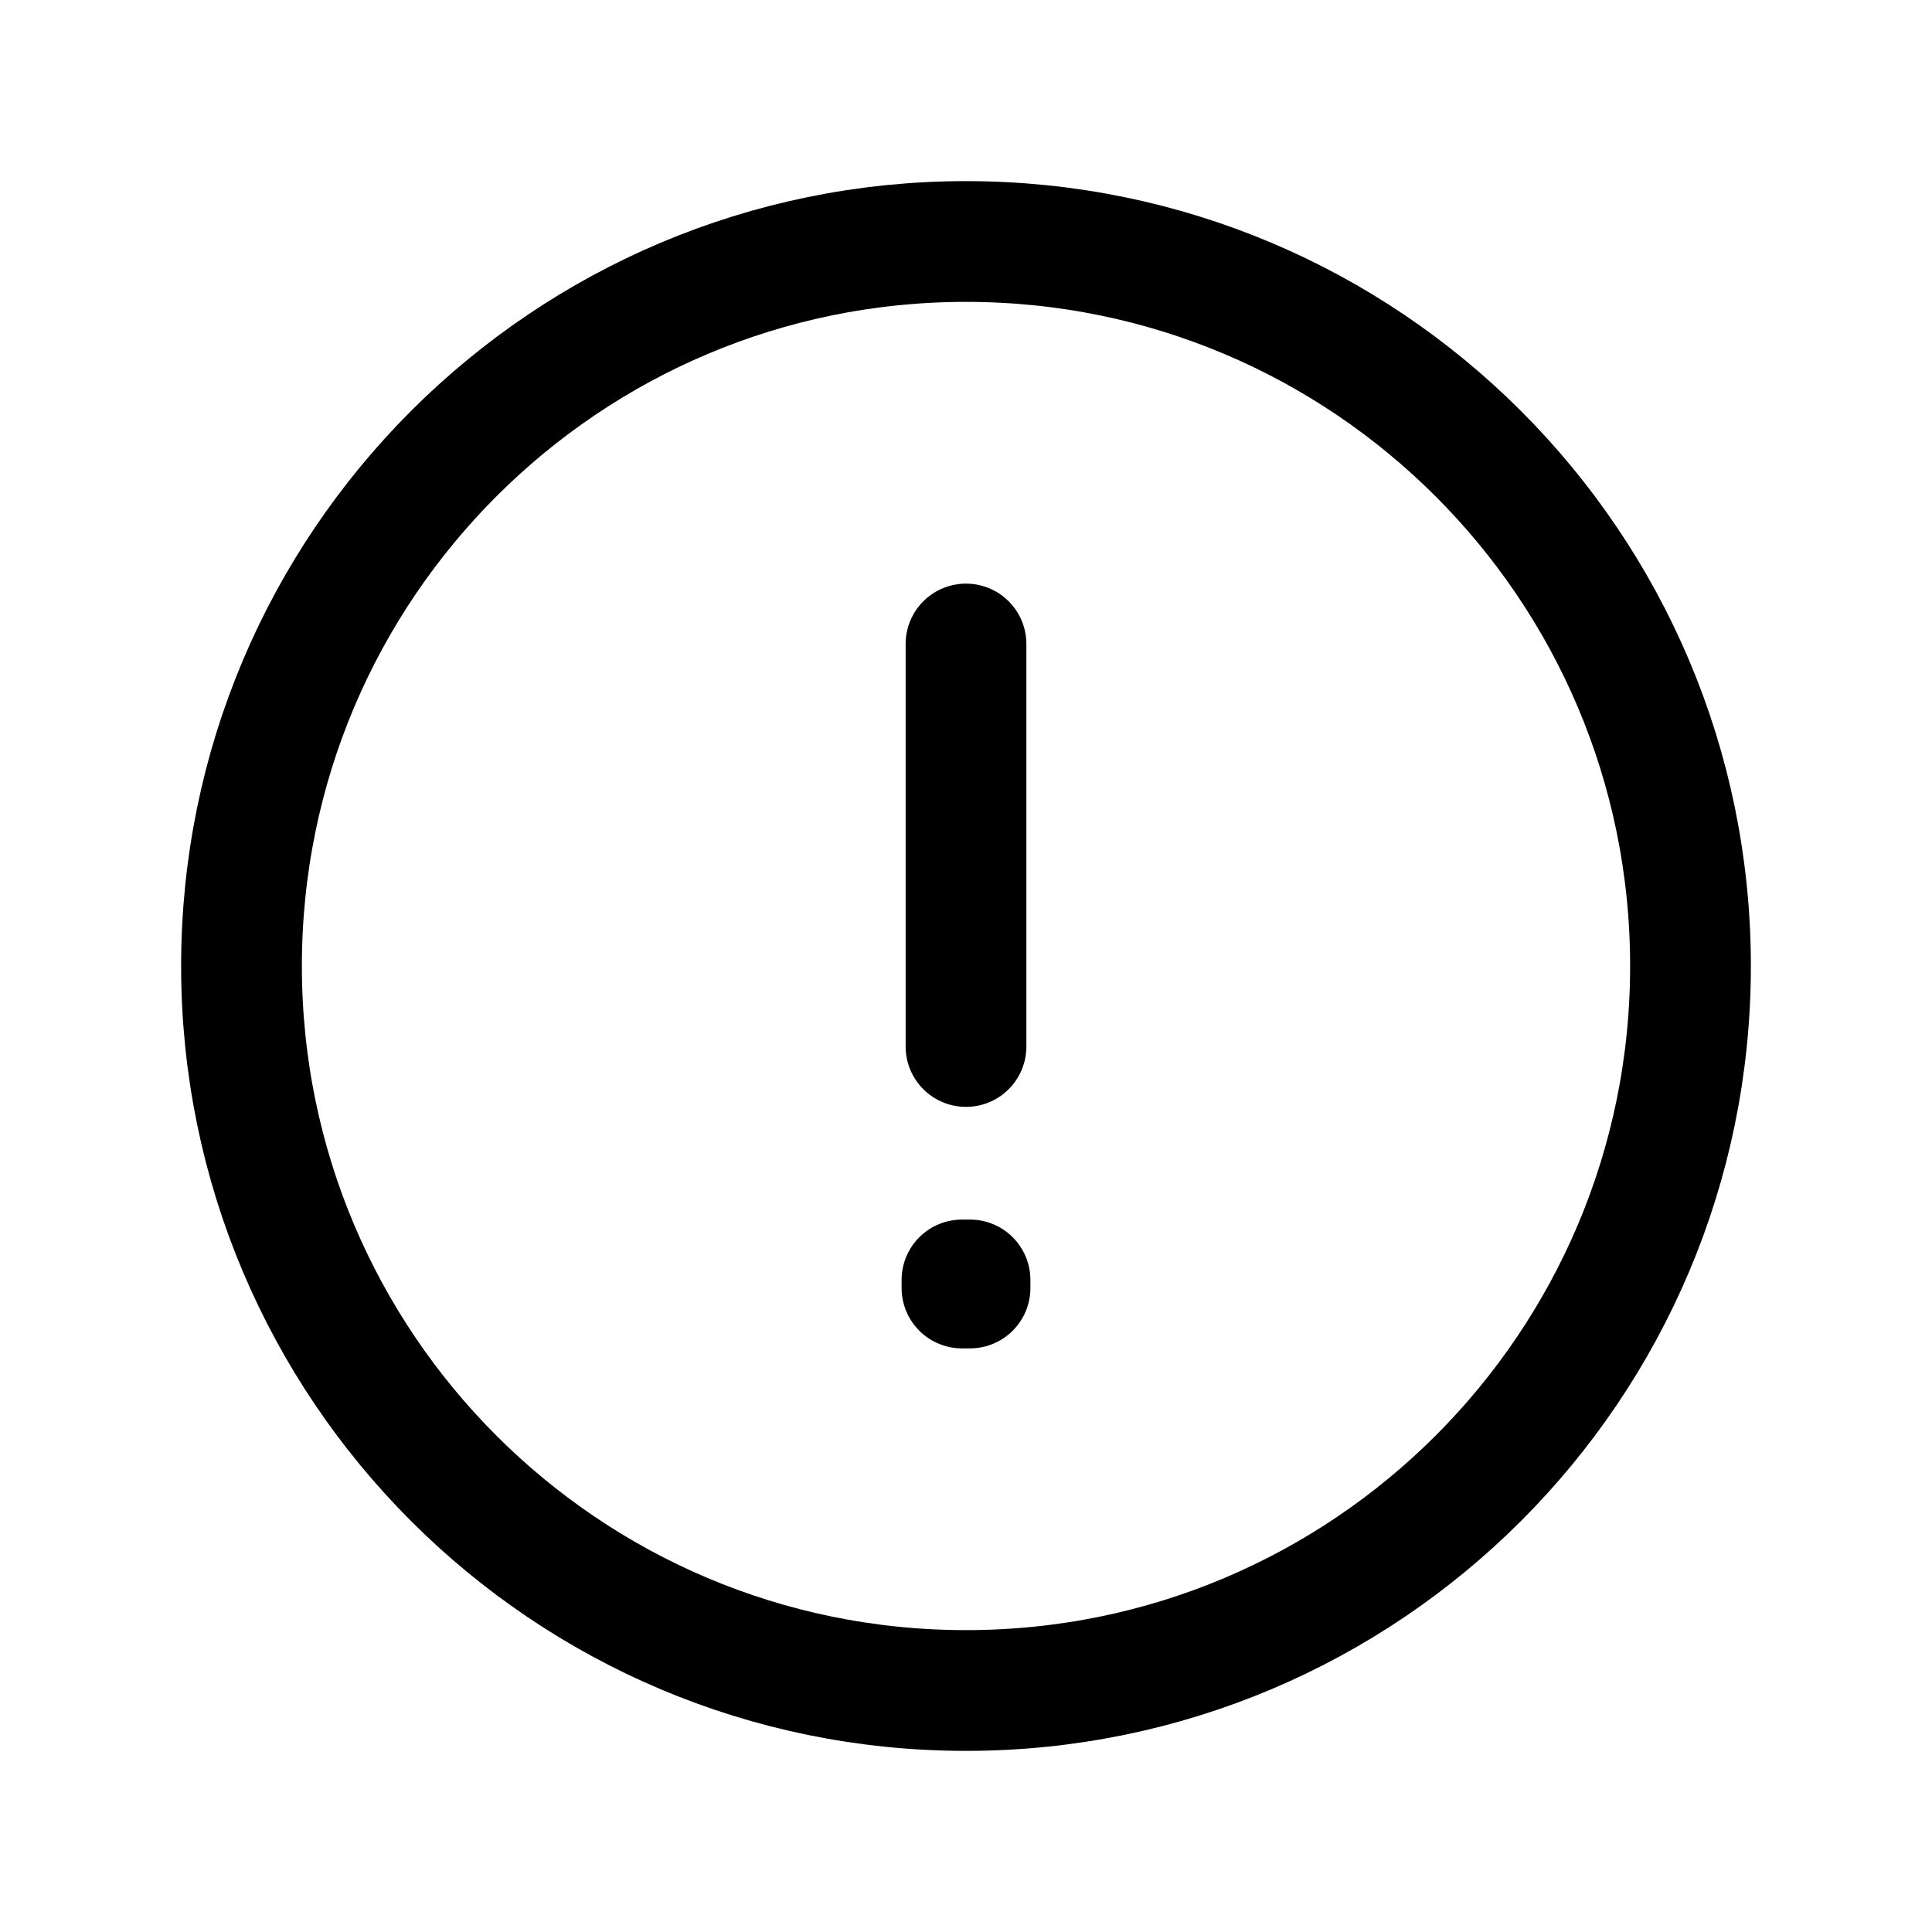
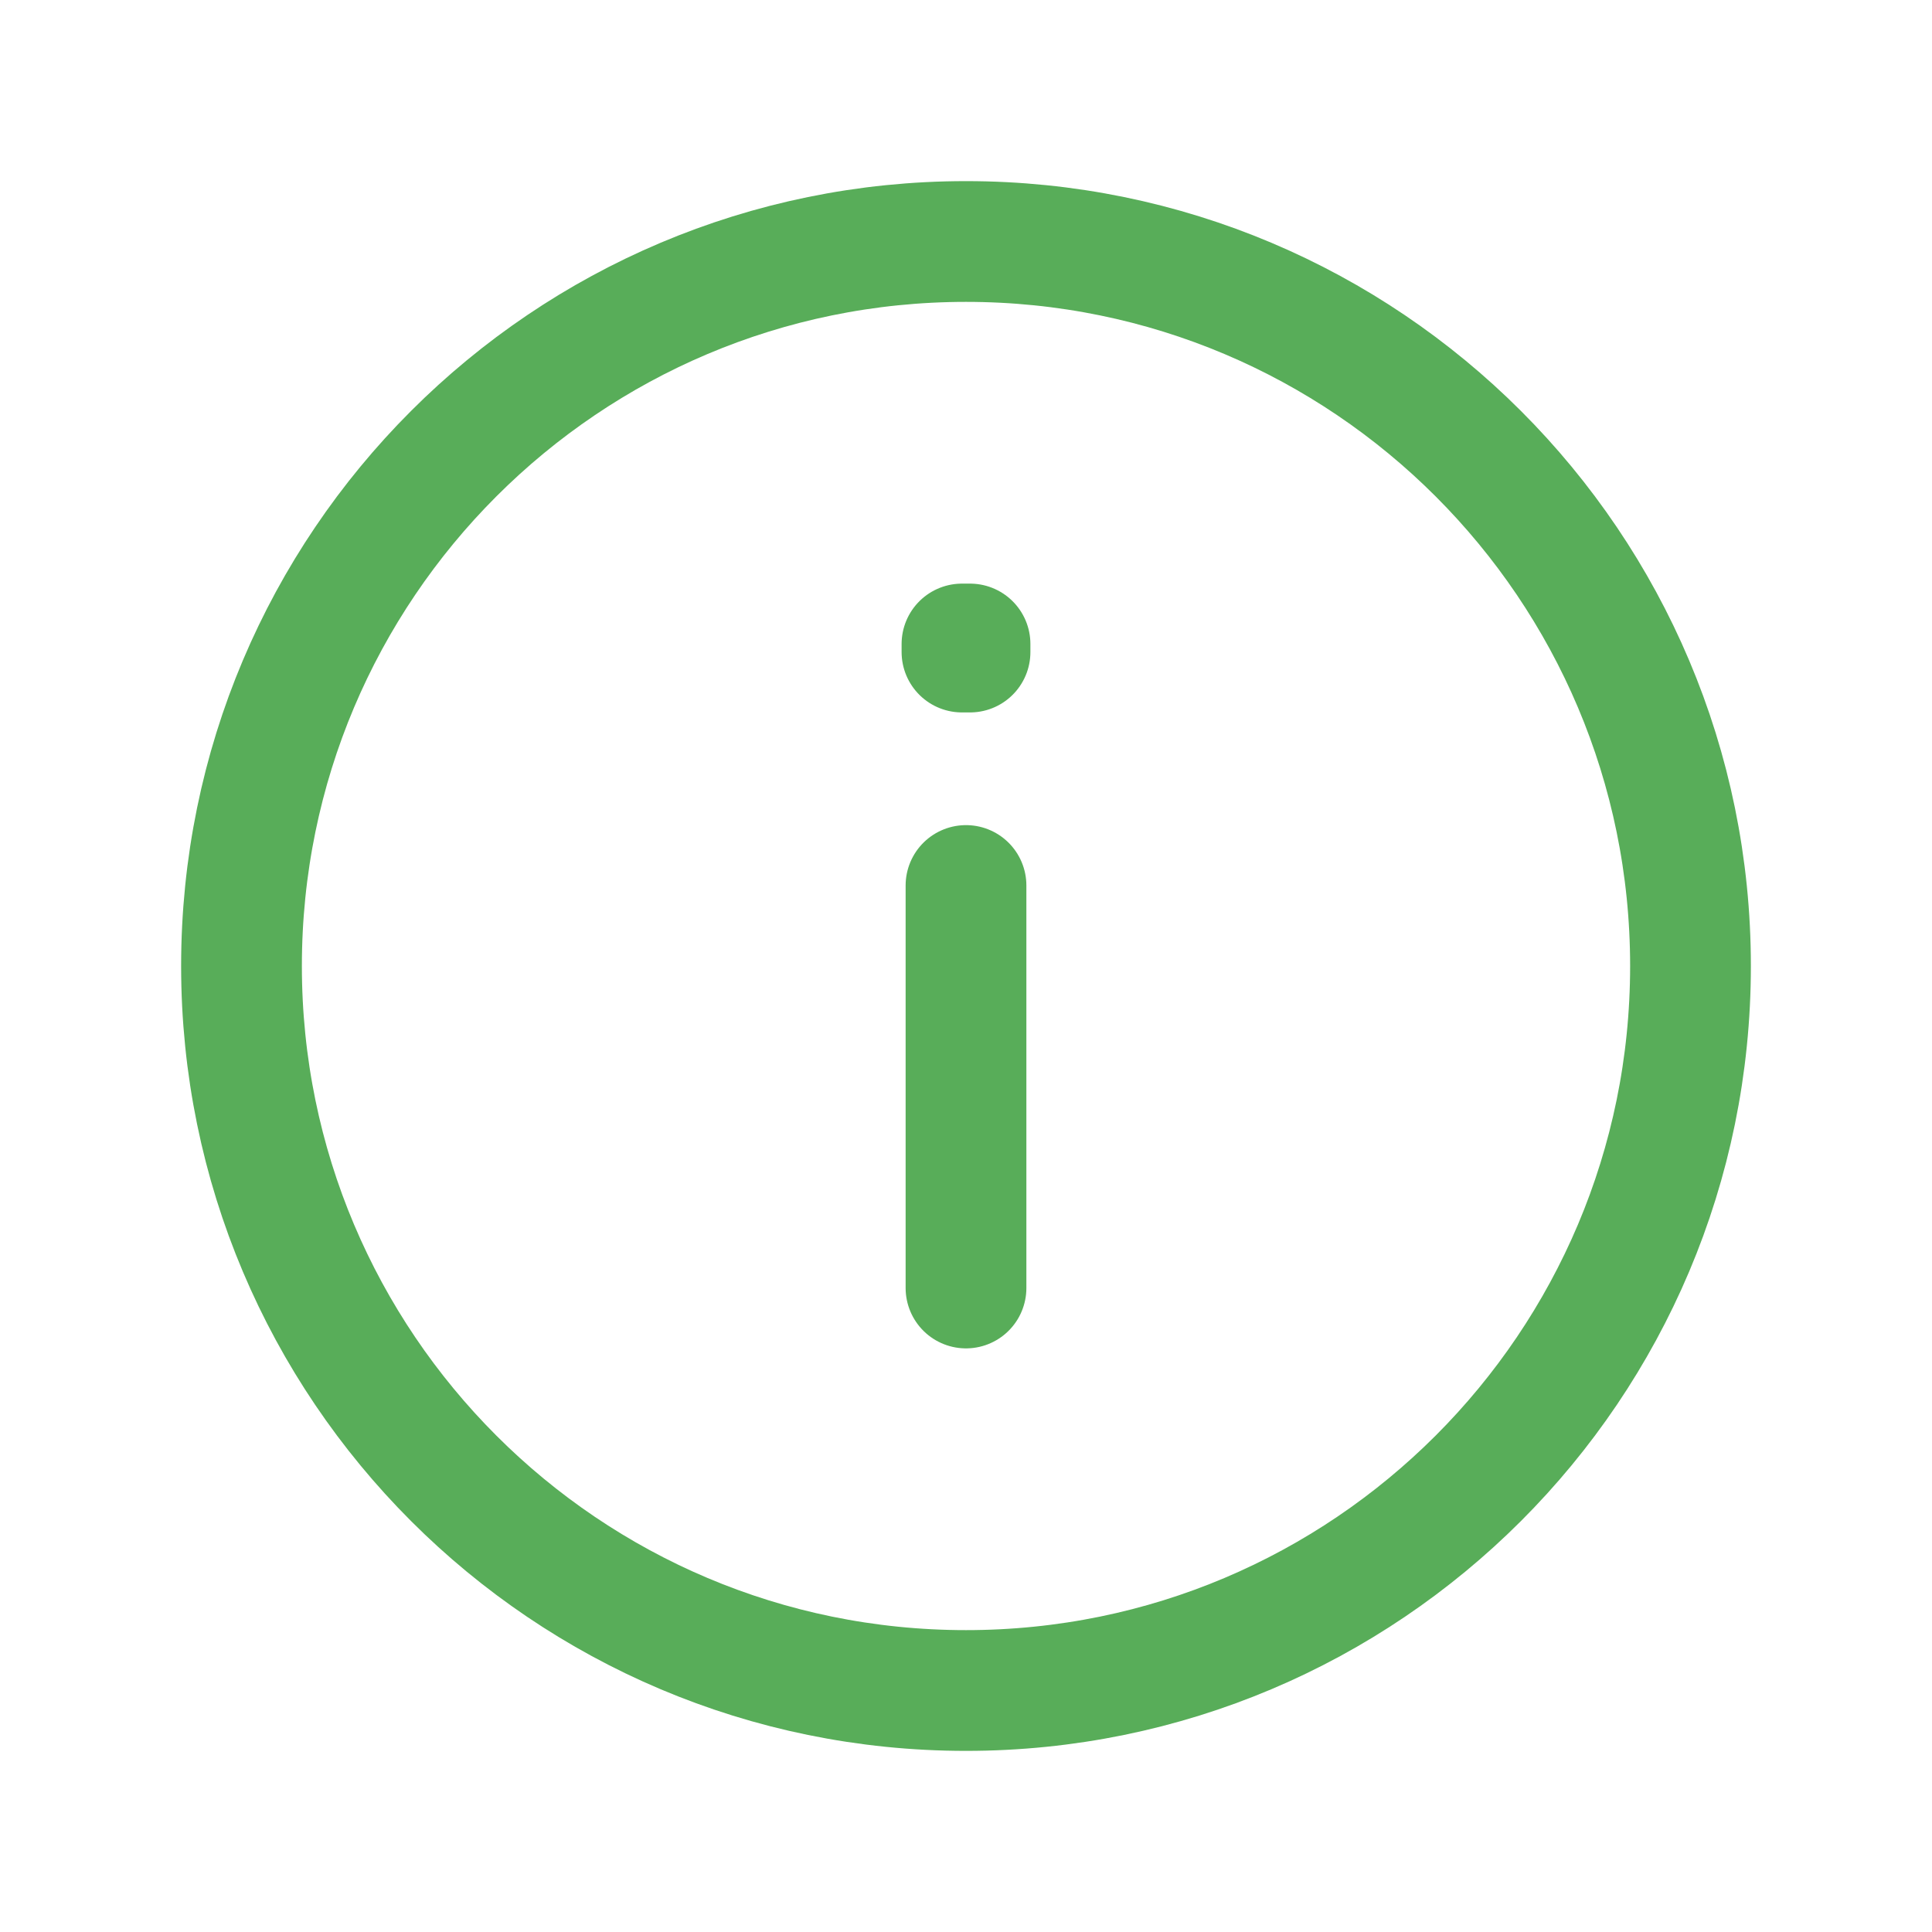
<svg xmlns="http://www.w3.org/2000/svg" width="24" height="24" viewBox="0 0 24 24" fill="none">
-   <path d="M12 13L12 8M12 3C16.971 3 21 7.029 21 12C21 16.971 16.971 21 12 21C7.029 21 3 16.971 3 12C3 7.029 7.029 3 12 3ZM11.95 16L11.95 15.9L12.05 15.9L12.05 16L11.95 16Z" stroke="black" stroke-width="1.5" stroke-linecap="round" stroke-linejoin="round" />
+   <path d="M12 11L12 16M12 21C7.029 21 3 16.971 3 12C3 7.029 7.029 3 12 3C16.971 3 21 7.029 21 12C21 16.971 16.971 21 12 21ZM12.05 8L12.05 8.1L11.95 8.1L11.95 8L12.05 8Z" stroke="#58AD59" stroke-width="1.5" stroke-linecap="round" stroke-linejoin="round" />
</svg>
